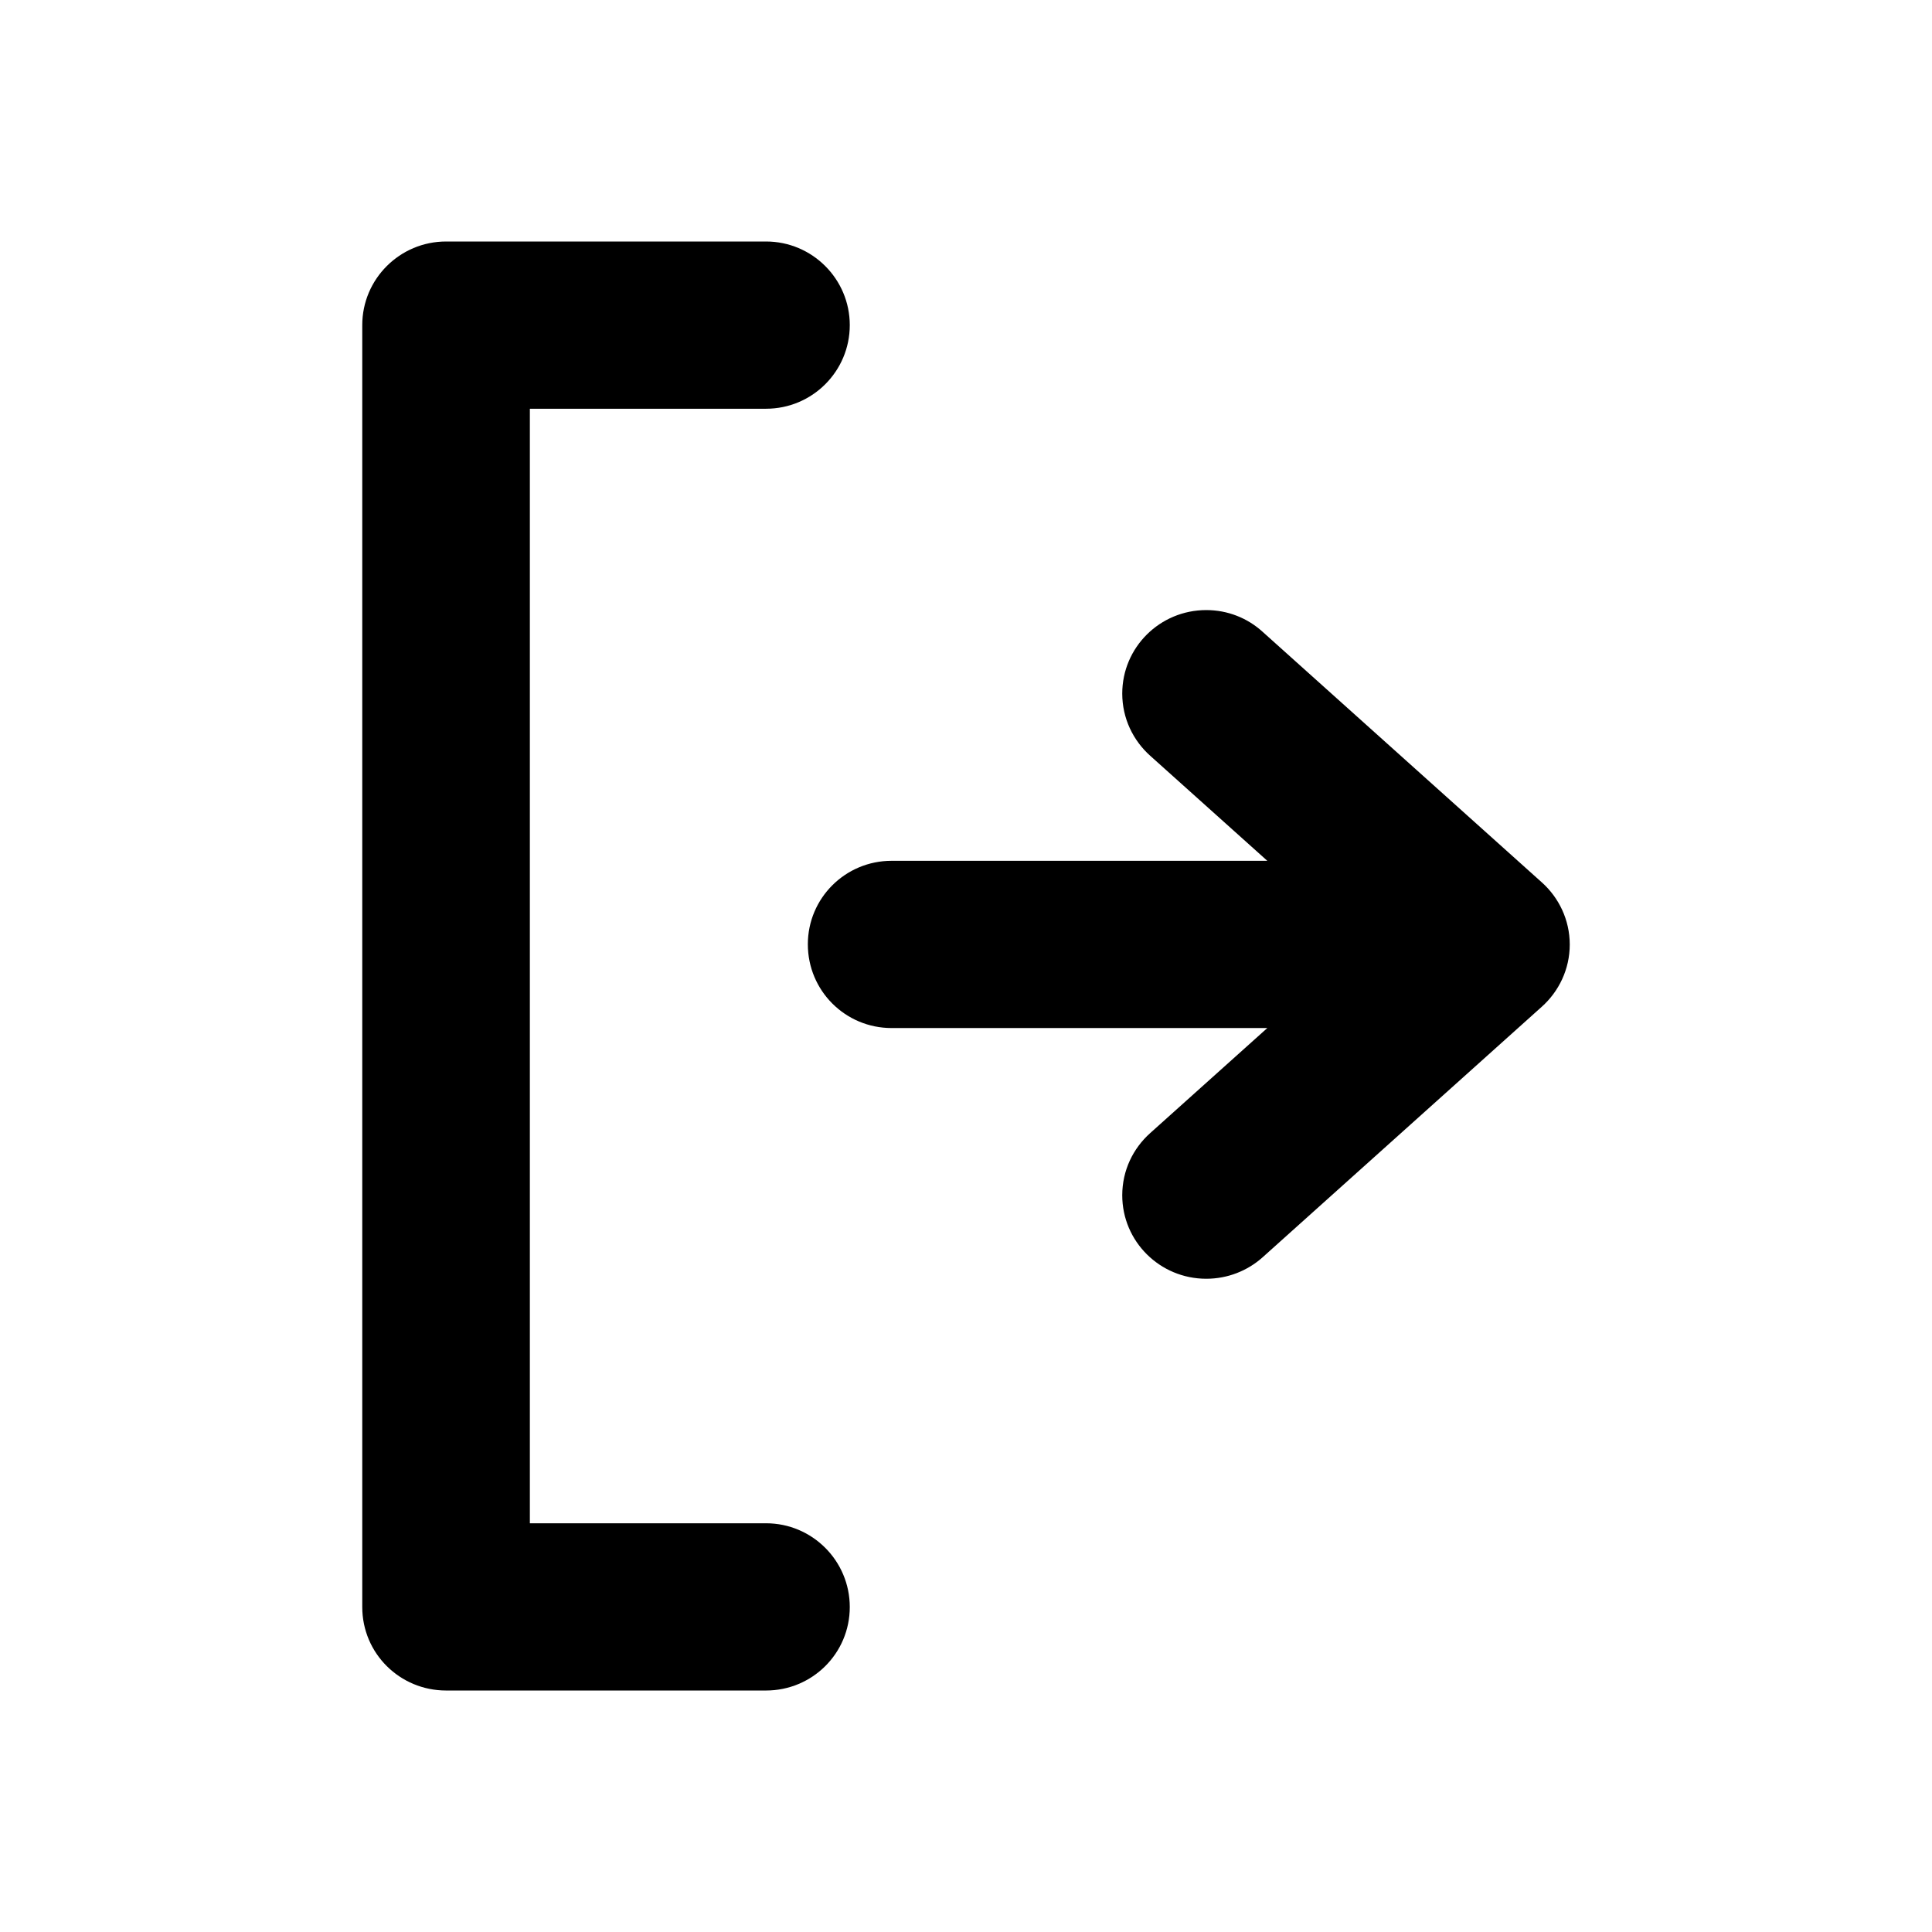
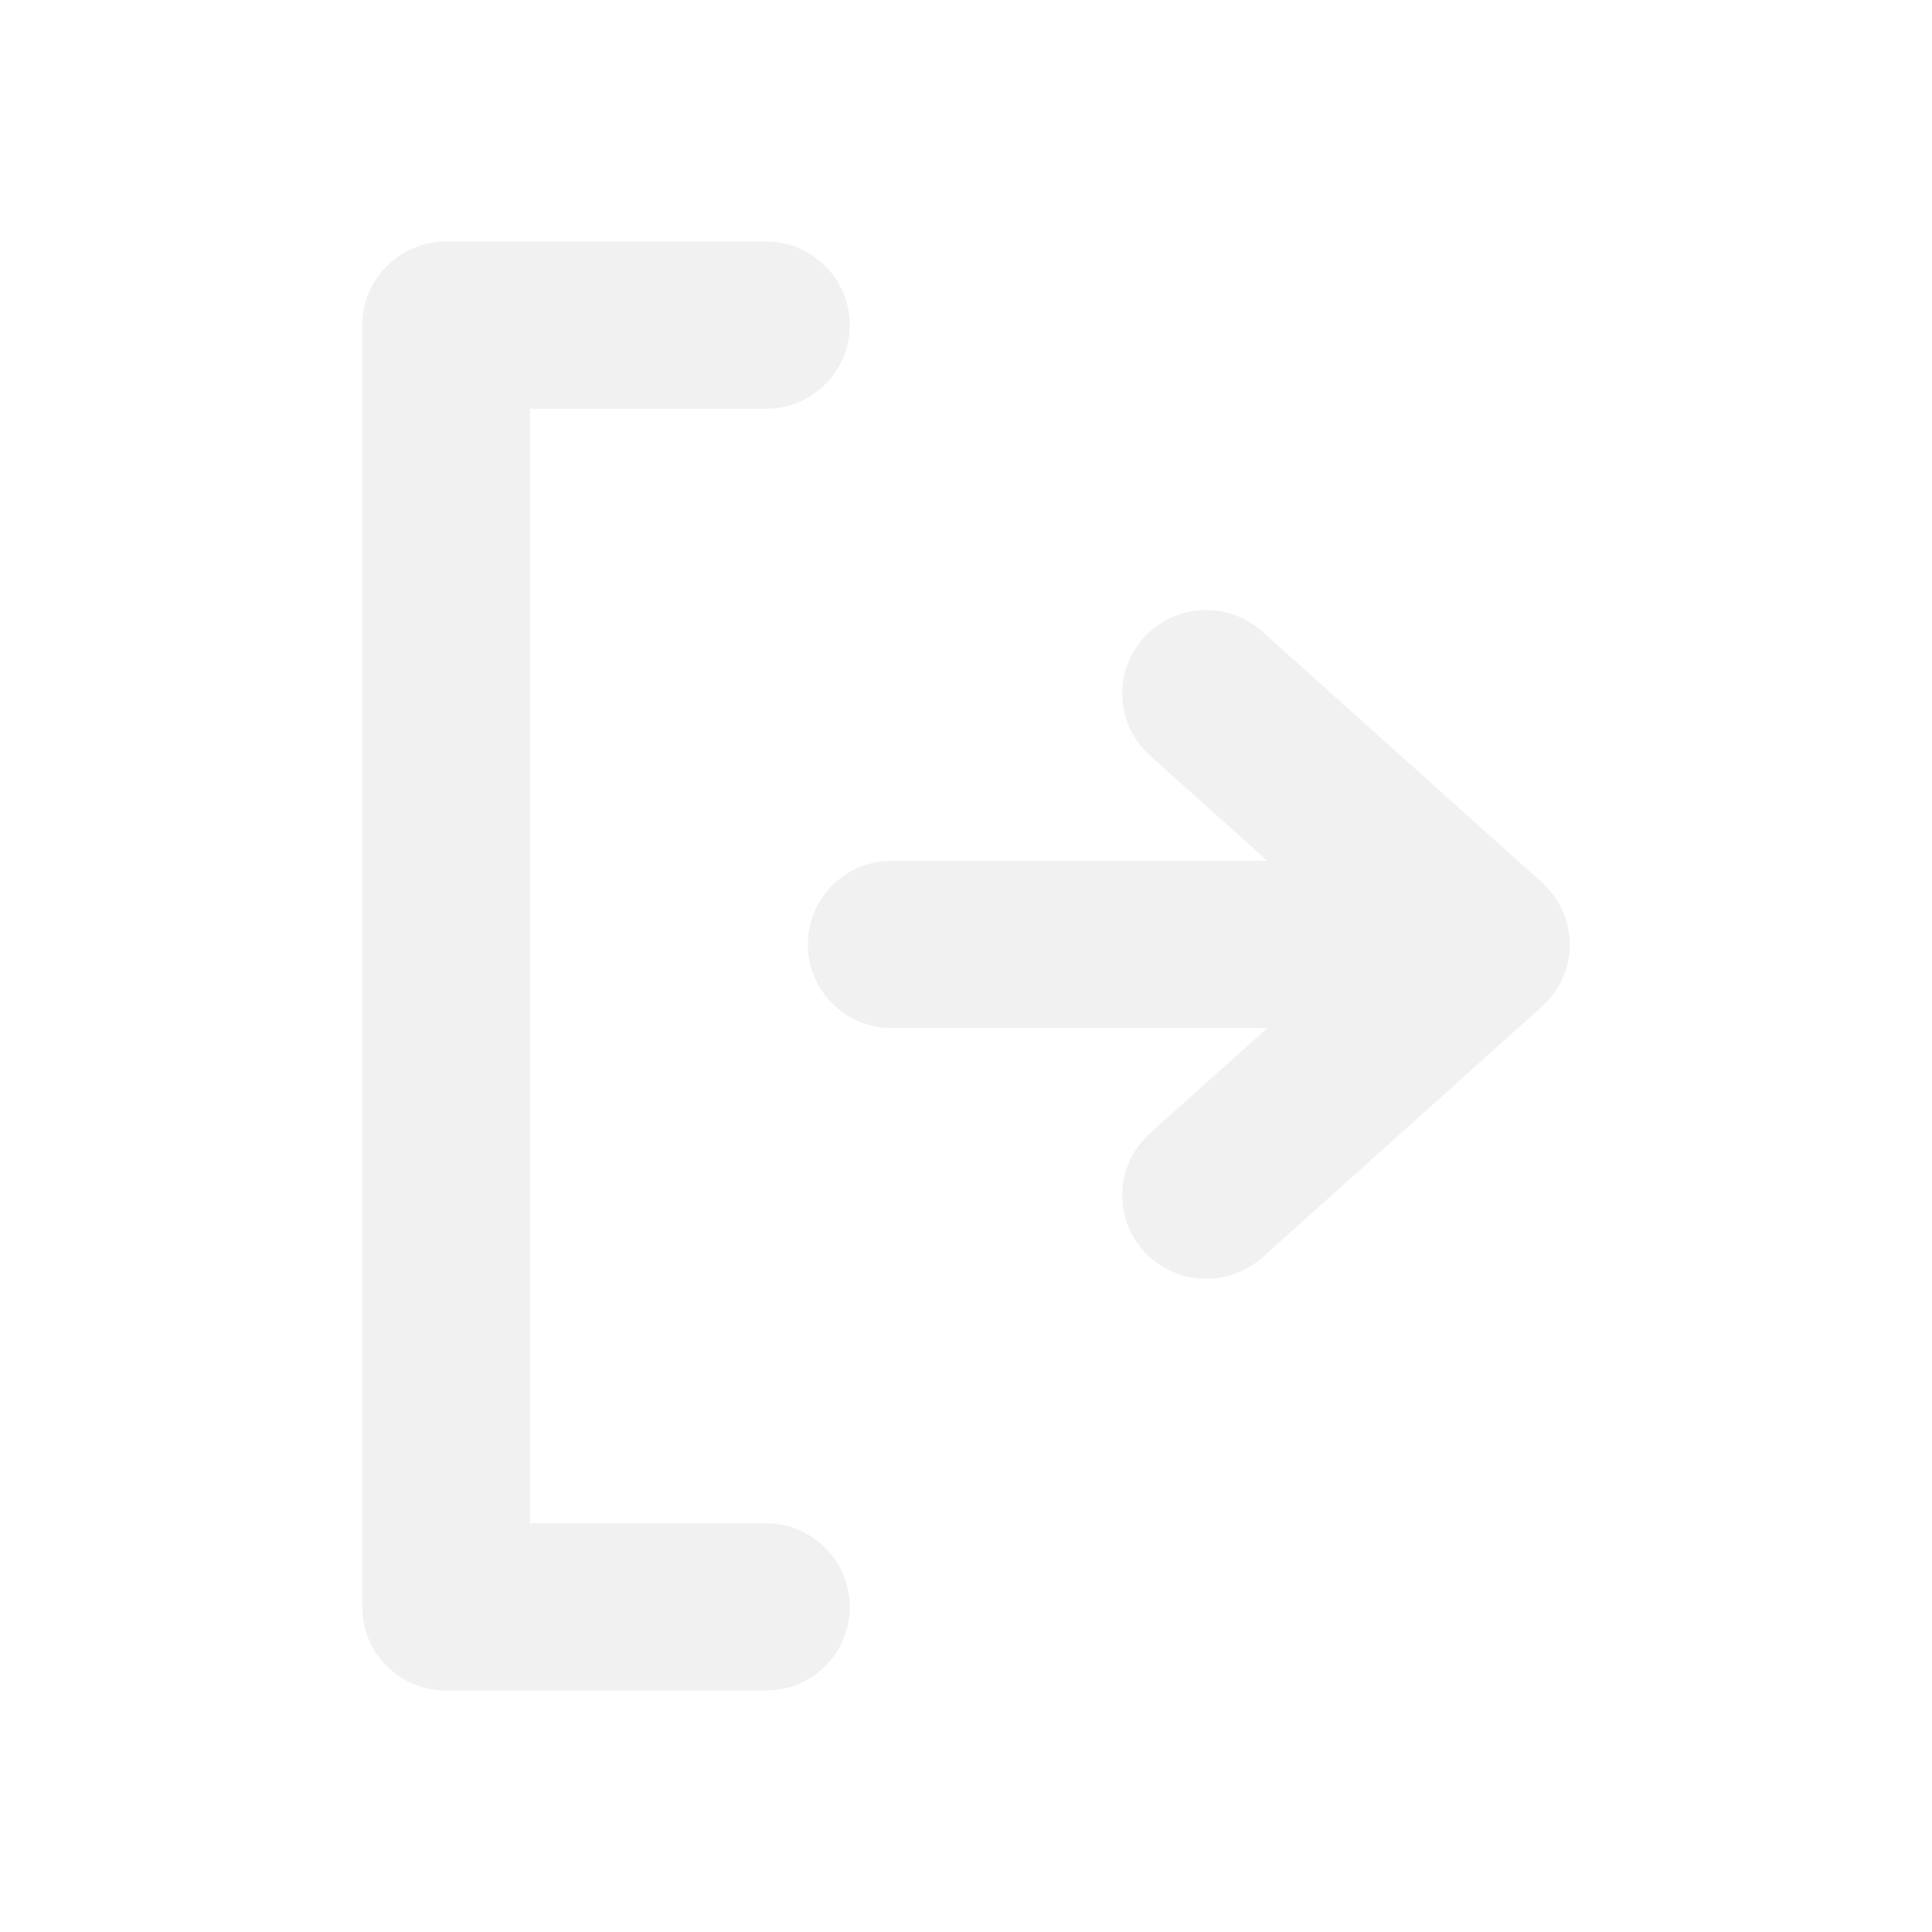
- <svg xmlns="http://www.w3.org/2000/svg" t="1657091622240" class="icon" viewBox="0 0 1024 1024" version="1.1" p-id="1702" width="200" height="200">
+ <svg xmlns="http://www.w3.org/2000/svg" t="1657347794043" class="icon" viewBox="0 0 1024 1024" version="1.1" p-id="5696" width="200" height="200">
  <defs>
    <style type="text/css" />
  </defs>
-   <path d="M832 500.621c0 13.056-5.76 24.877-14.835 32.986l-148.077 132.896c-7.898 7.002-18.349 11.264-29.747 11.264-24.602 0-44.525-19.789-44.525-44.25 0-13.197 5.76-24.877 14.835-32.979l62.048-55.654L472.563 544.883c-24.525 0-44.39-19.789-44.39-44.39 0-24.461 19.866-44.25 44.39-44.25l199.136 0-62.048-55.654c-9.075-8.109-14.835-19.859-14.835-32.979 0-24.461 19.923-44.256 44.525-44.256 11.398 0 21.85 4.262 29.747 11.405l148.077 132.89C826.24 475.75 832 487.571 832 500.621M406.01 216.64 280.838 216.64l0 590.726 125.171 0c24.531 0 44.39 19.923 44.39 44.39 0 24.602-19.93 44.25-44.39 44.25L236.454 896.006c-24.525 0-44.448-19.648-44.448-44.25L192.006 172.32C192 147.859 211.93 128 236.454 128l169.555 0c24.454 0 44.39 19.859 44.39 44.32C450.4 196.781 430.541 216.64 406.01 216.64" p-id="1703" />
+   <path d="M832 500.621c0 13.056-5.76 24.877-14.835 32.986l-148.077 132.896c-7.898 7.002-18.349 11.264-29.747 11.264-24.602 0-44.525-19.789-44.525-44.25 0-13.197 5.76-24.877 14.835-32.979l62.048-55.654L472.563 544.883c-24.525 0-44.39-19.789-44.39-44.39 0-24.461 19.866-44.25 44.39-44.25l199.136 0-62.048-55.654c-9.075-8.109-14.835-19.859-14.835-32.979 0-24.461 19.923-44.256 44.525-44.256 11.398 0 21.85 4.262 29.747 11.405l148.077 132.89C826.24 475.75 832 487.571 832 500.621M406.01 216.64 280.838 216.64l0 590.726 125.171 0c24.531 0 44.39 19.923 44.39 44.39 0 24.602-19.93 44.25-44.39 44.25L236.454 896.006c-24.525 0-44.448-19.648-44.448-44.25L192.006 172.32C192 147.859 211.93 128 236.454 128l169.555 0c24.454 0 44.39 19.859 44.39 44.32C450.4 196.781 430.541 216.64 406.01 216.64" p-id="5697" fill="#F1F1F2" />
</svg>
